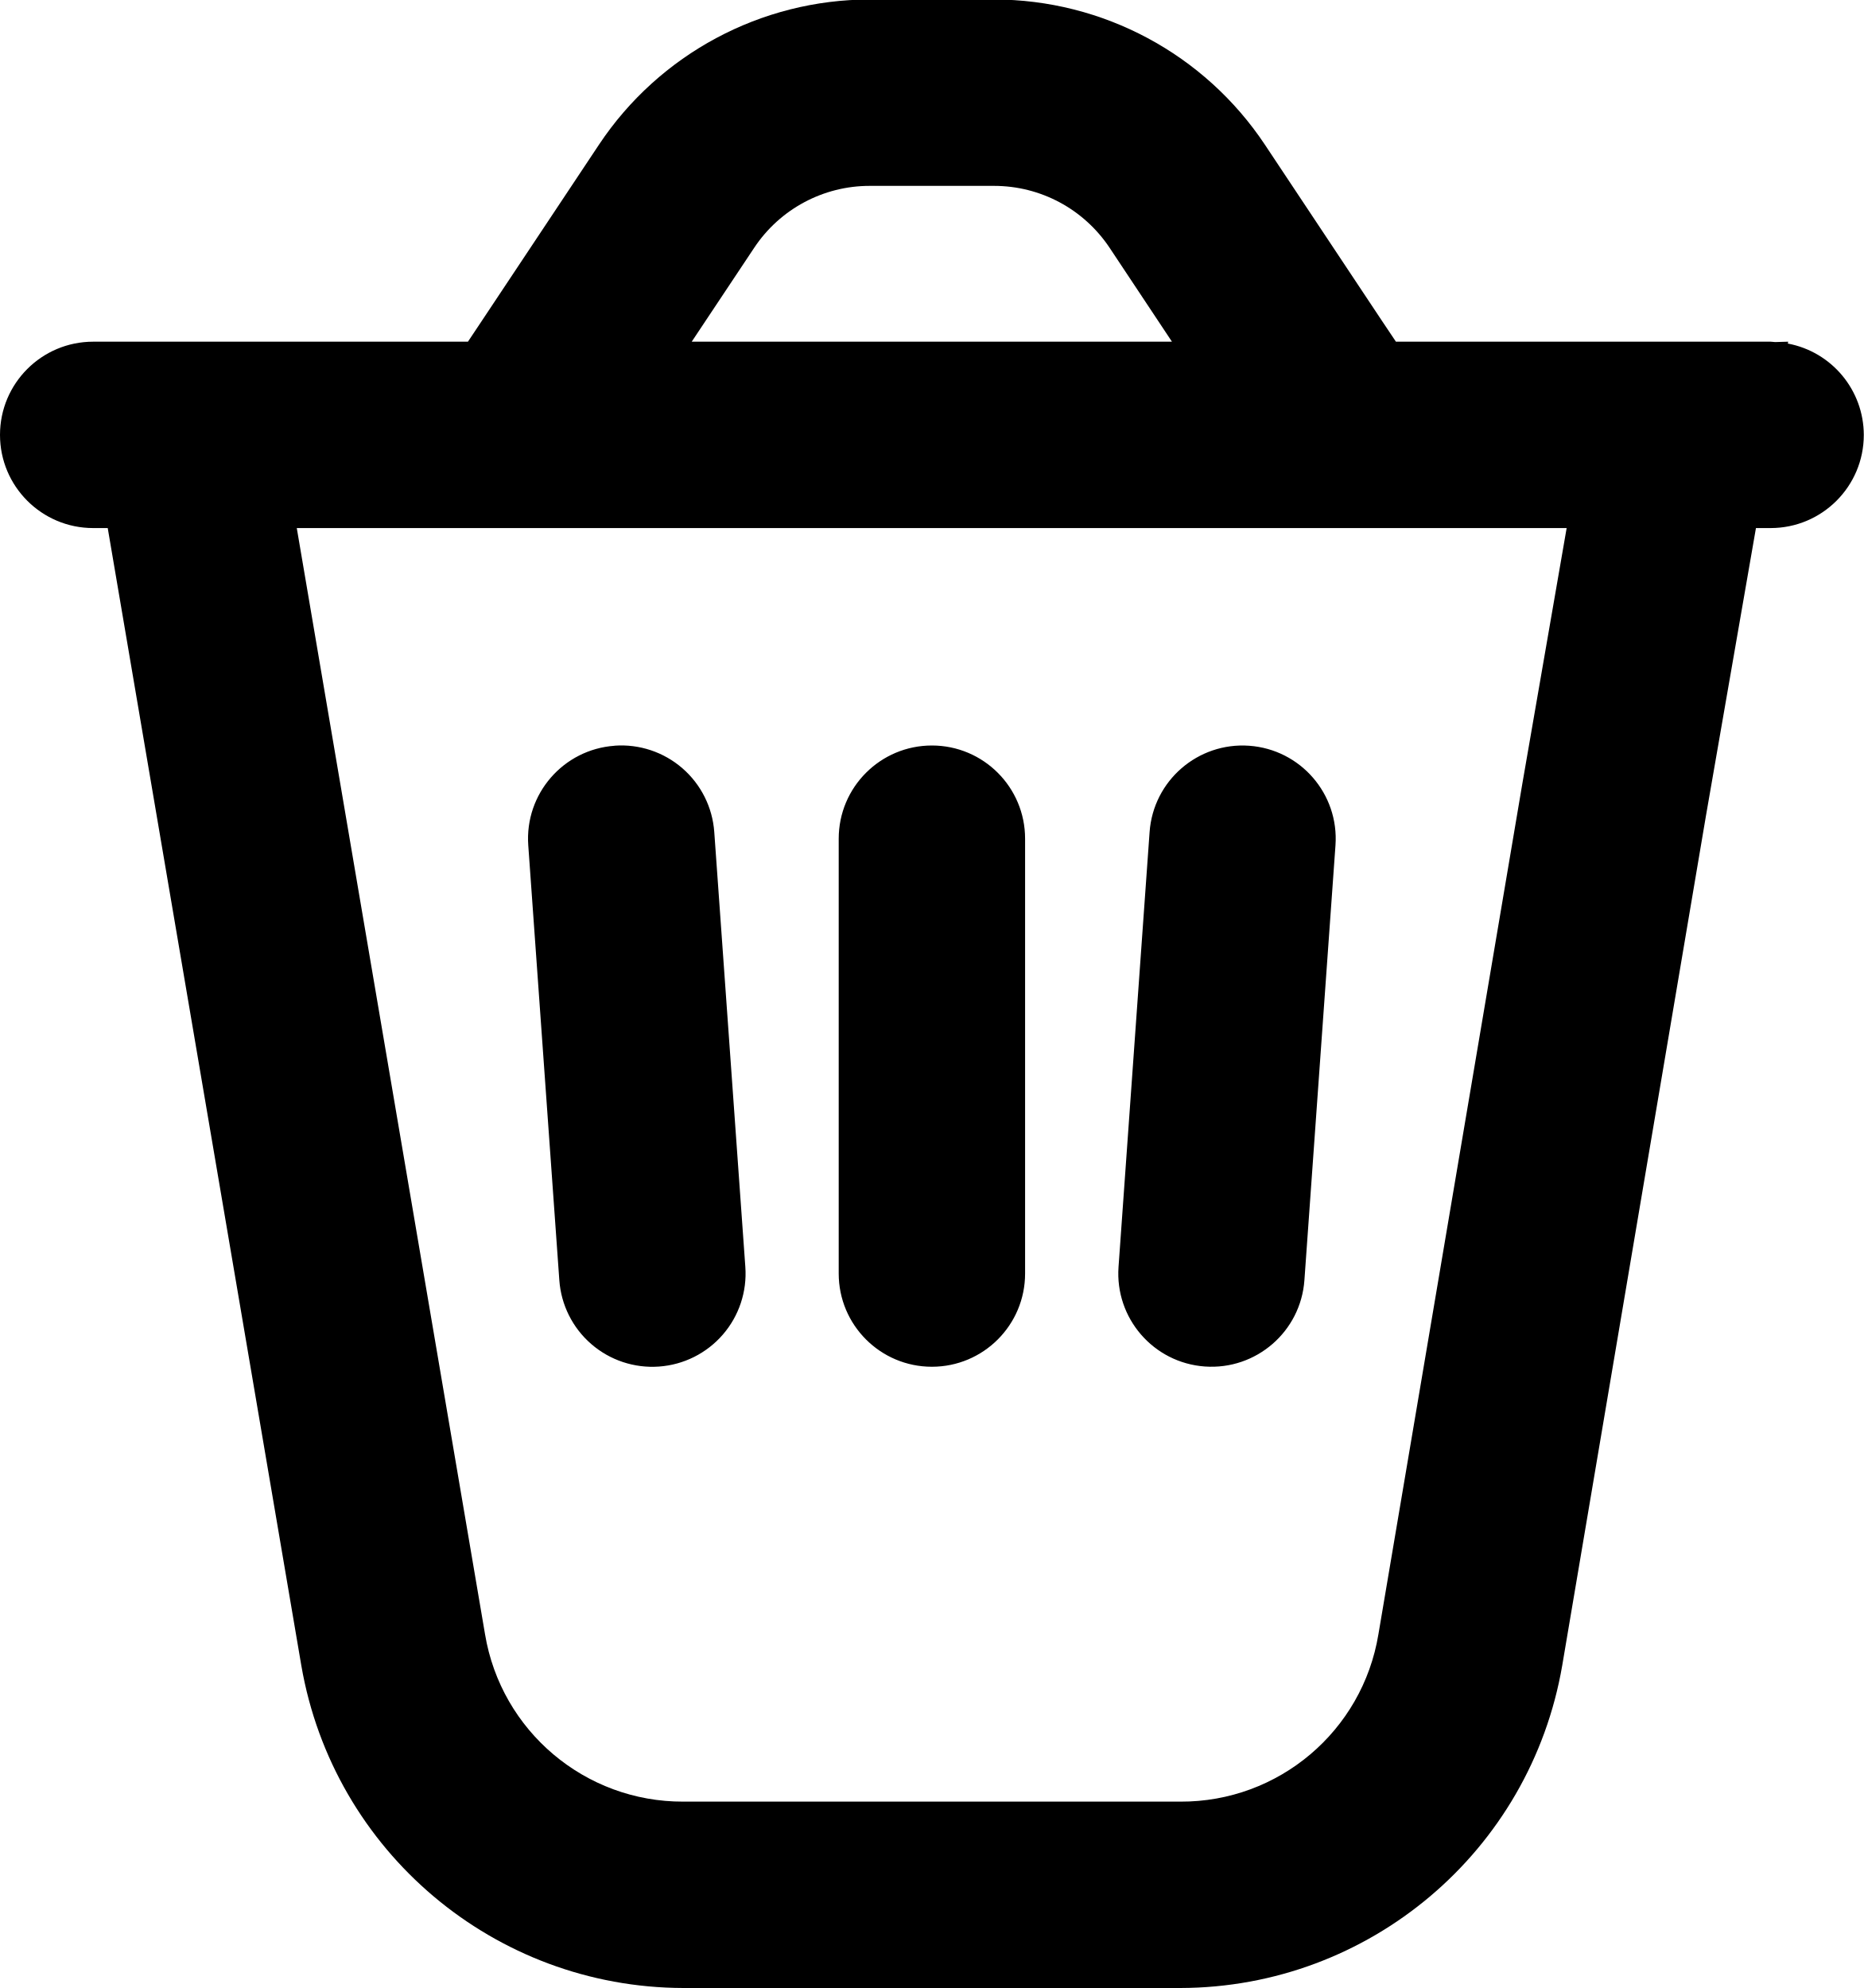
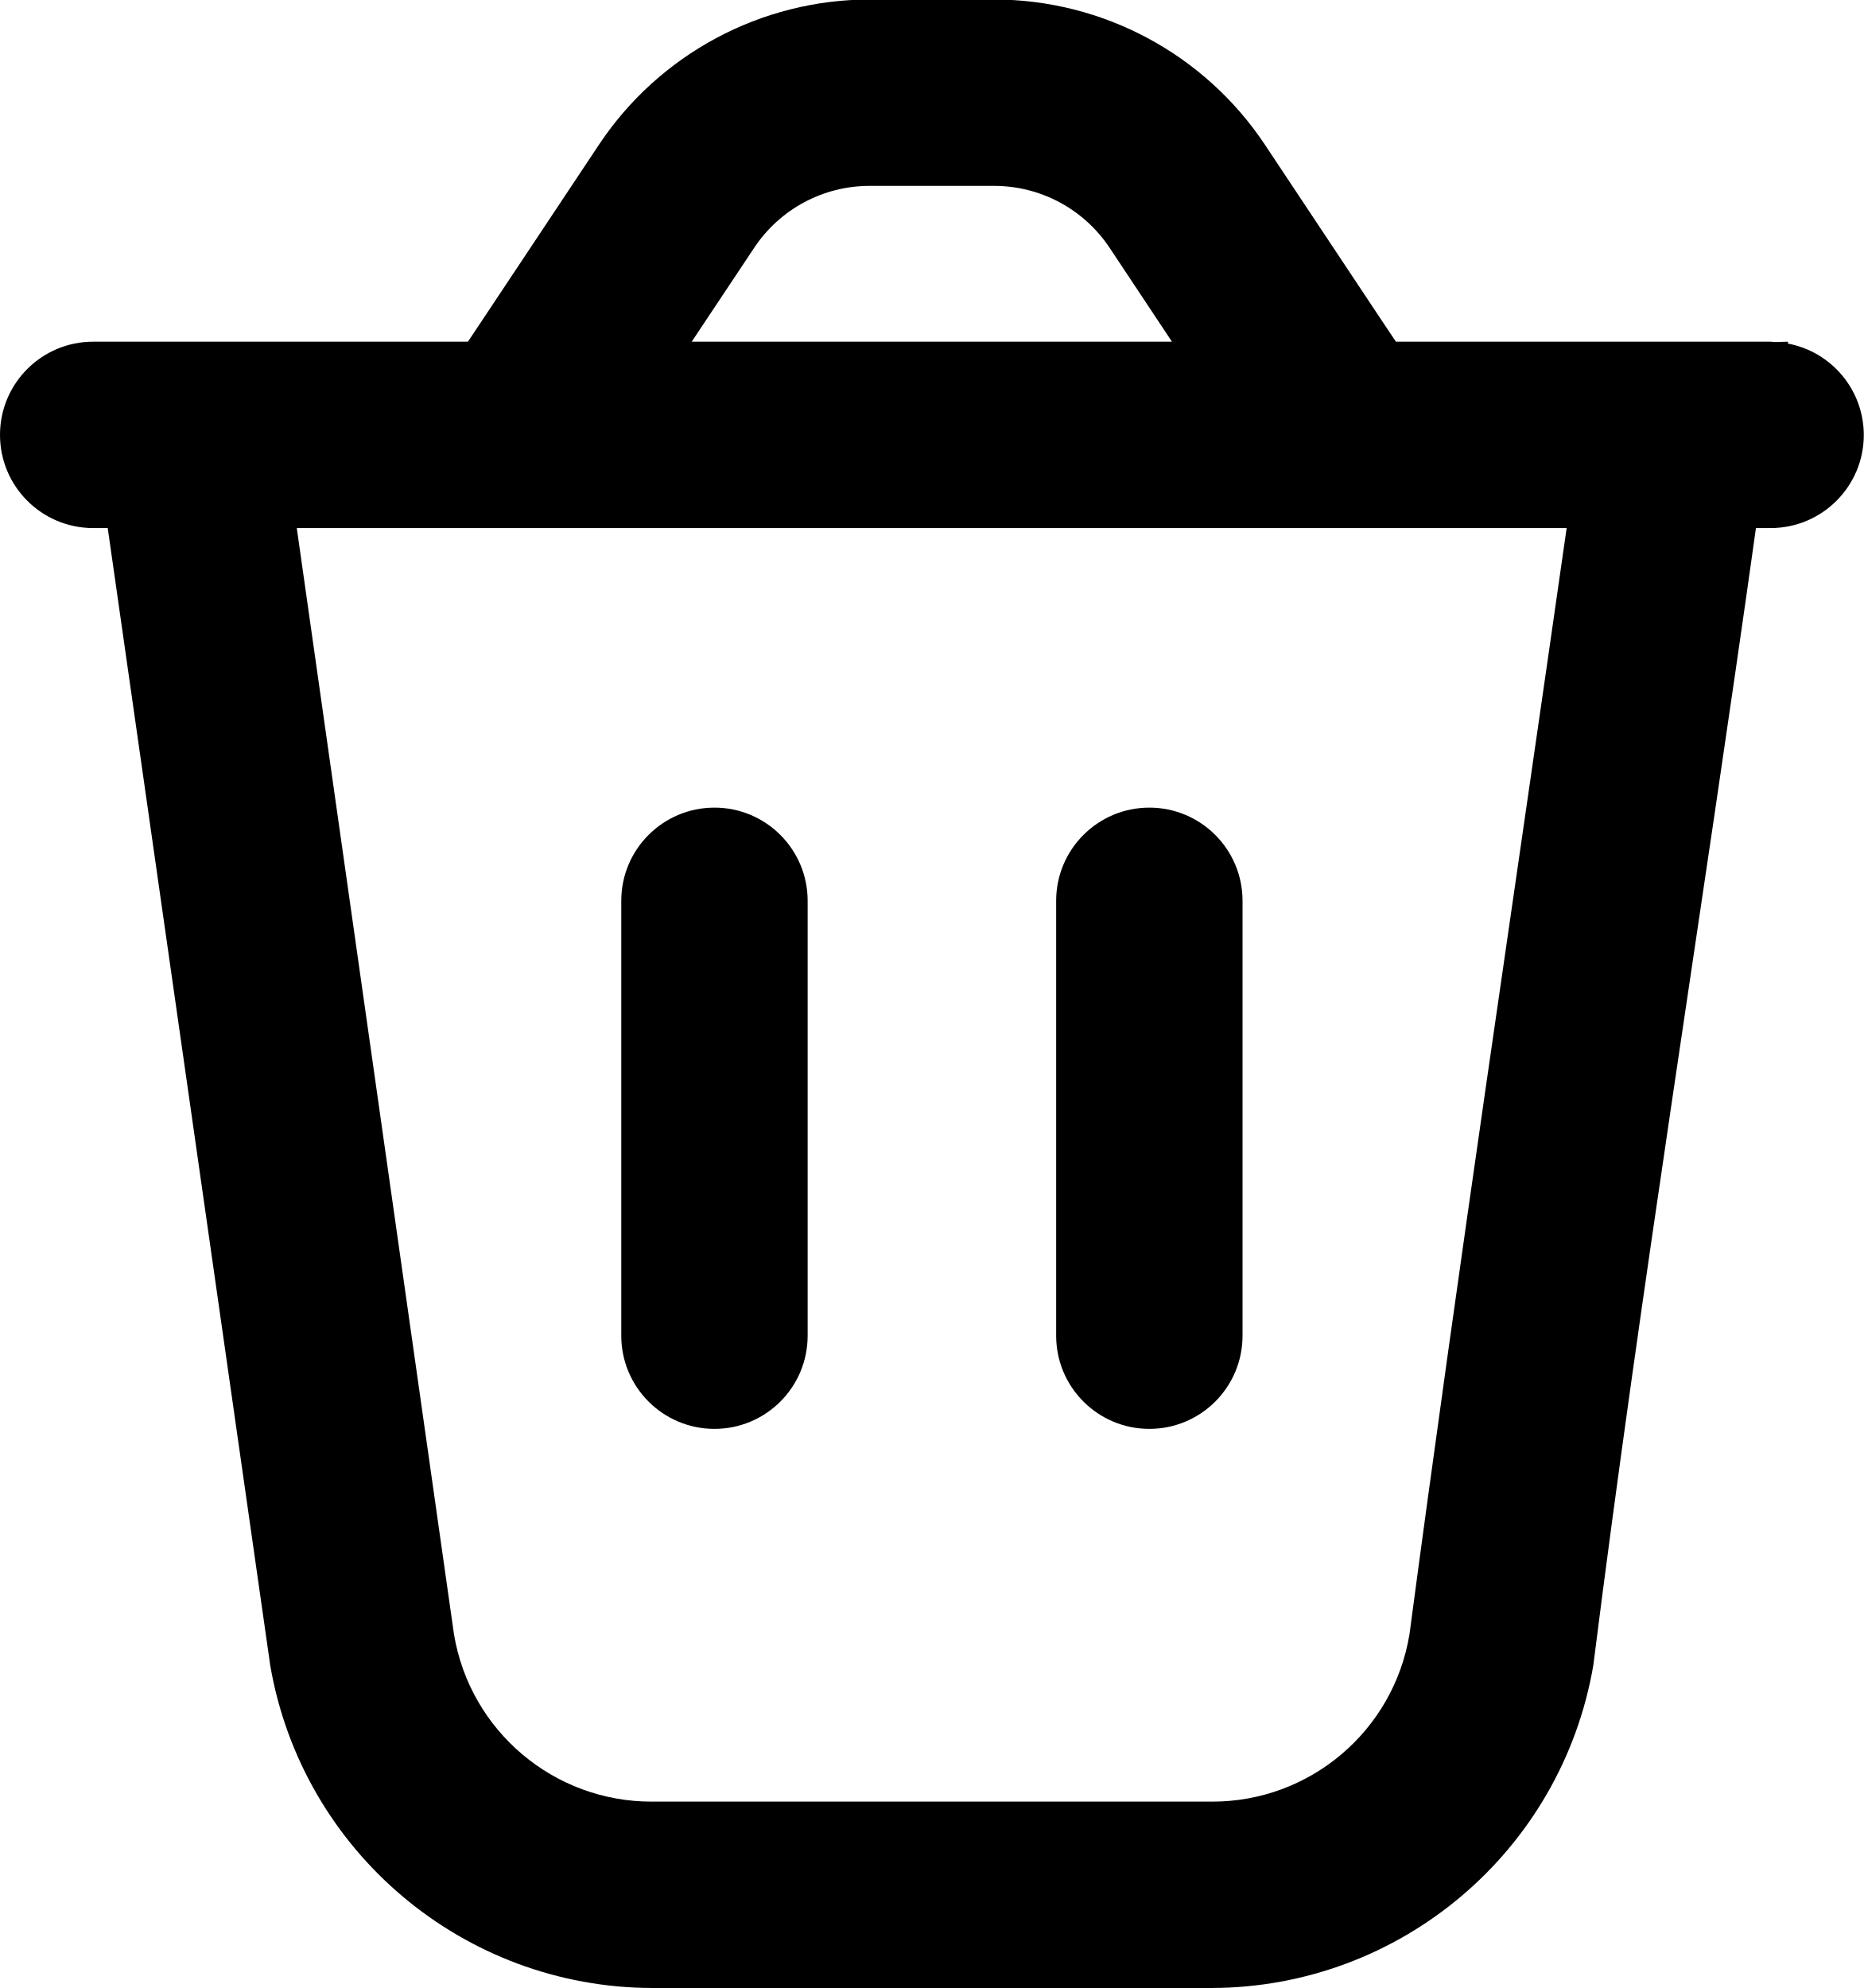
<svg xmlns="http://www.w3.org/2000/svg" xml:space="preserve" viewBox="0 0 30 32">
-   <path d="M20.107 12.004a1.5 1.5 0 0 0-1.603 1.389l-.5 7a1.5 1.5 0 0 0 1.389 1.603 1.5 1.5 0 0 0 1.603-1.39l.5-6.999a1.5 1.5 0 0 0-1.389-1.603zm-10.214 0a1.5 1.5 0 0 0-1.39 1.603l.5 7a1.5 1.5 0 0 0 1.604 1.39 1.5 1.5 0 0 0 1.39-1.604l-.5-7a1.5 1.5 0 0 0-1.604-1.39ZM15 12a1.5 1.5 0 0 0-1.5 1.5v7A1.5 1.5 0 0 0 15 22a1.5 1.5 0 0 0 1.5-1.5v-7A1.5 1.5 0 0 0 15 12ZM14-.008c-1.75 0-3.388.878-4.357 2.334L7.752 5.17l-.22.33H1.5A1.5 1.5 0 0 0 0 7a1.5 1.5 0 0 0 1.5 1.5h.234L4.85 26.809A6.255 6.255 0 0 0 11 32h8a6.25 6.25 0 0 0 6.146-5.193l2.315-13.686.803-4.621h.236A1.5 1.5 0 0 0 30 7a1.5 1.5 0 0 0-1.223-1.47l.006-.03-.21.006A1.5 1.5 0 0 0 28.5 5.5h-6.031l-.221-.33-1.89-2.844A5.239 5.239 0 0 0 16-.008Zm0 3h2c.75 0 1.444.373 1.86.996L18.864 5.5h-7.73l1.006-1.512A2.229 2.229 0 0 1 14 2.992ZM4.777 8.5h20.44l-.713 4.113-2.317 13.694A3.216 3.216 0 0 1 19 29h-8a3.224 3.224 0 0 1-3.193-2.695Z" color="#000" style="-inkscape-stroke:none" />
+   <path d="M11.5 13a1.5 1.5 0 0 0-1.5 1.5v7a1.5 1.5 0 0 0 3 0v-7a1.5 1.5 0 0 0-1.5-1.5ZM14-.008c-1.75 0-3.388.878-4.357 2.334L7.752 5.17l-.22.33H1.5a1.5 1.5 0 0 0 0 3h.234L4.35 26.809A6.255 6.255 0 0 0 10.5 32h9a6.25 6.25 0 0 0 6.146-5.193c.771-6.12 1.755-12.154 2.618-18.307h.236A1.5 1.5 0 0 0 30 7a1.5 1.5 0 0 0-1.223-1.47l.006-.03-.21.006A1.5 1.5 0 0 0 28.5 5.5h-6.031l-.221-.33-1.89-2.844A5.239 5.239 0 0 0 16-.008Zm0 3h2c.75 0 1.444.373 1.86.996L18.864 5.5h-7.73l1.006-1.512A2.229 2.229 0 0 1 14 2.992ZM4.777 8.5h20.44c-.848 5.938-1.741 11.864-2.53 17.807A3.216 3.216 0 0 1 19.5 29h-9a3.224 3.224 0 0 1-3.193-2.695ZM18.5 13a1.5 1.5 0 0 0-1.5 1.5v7a1.5 1.5 0 0 0 3 0v-7a1.5 1.5 0 0 0-1.5-1.5Z" color="#000" style="-inkscape-stroke:none" />
</svg>
